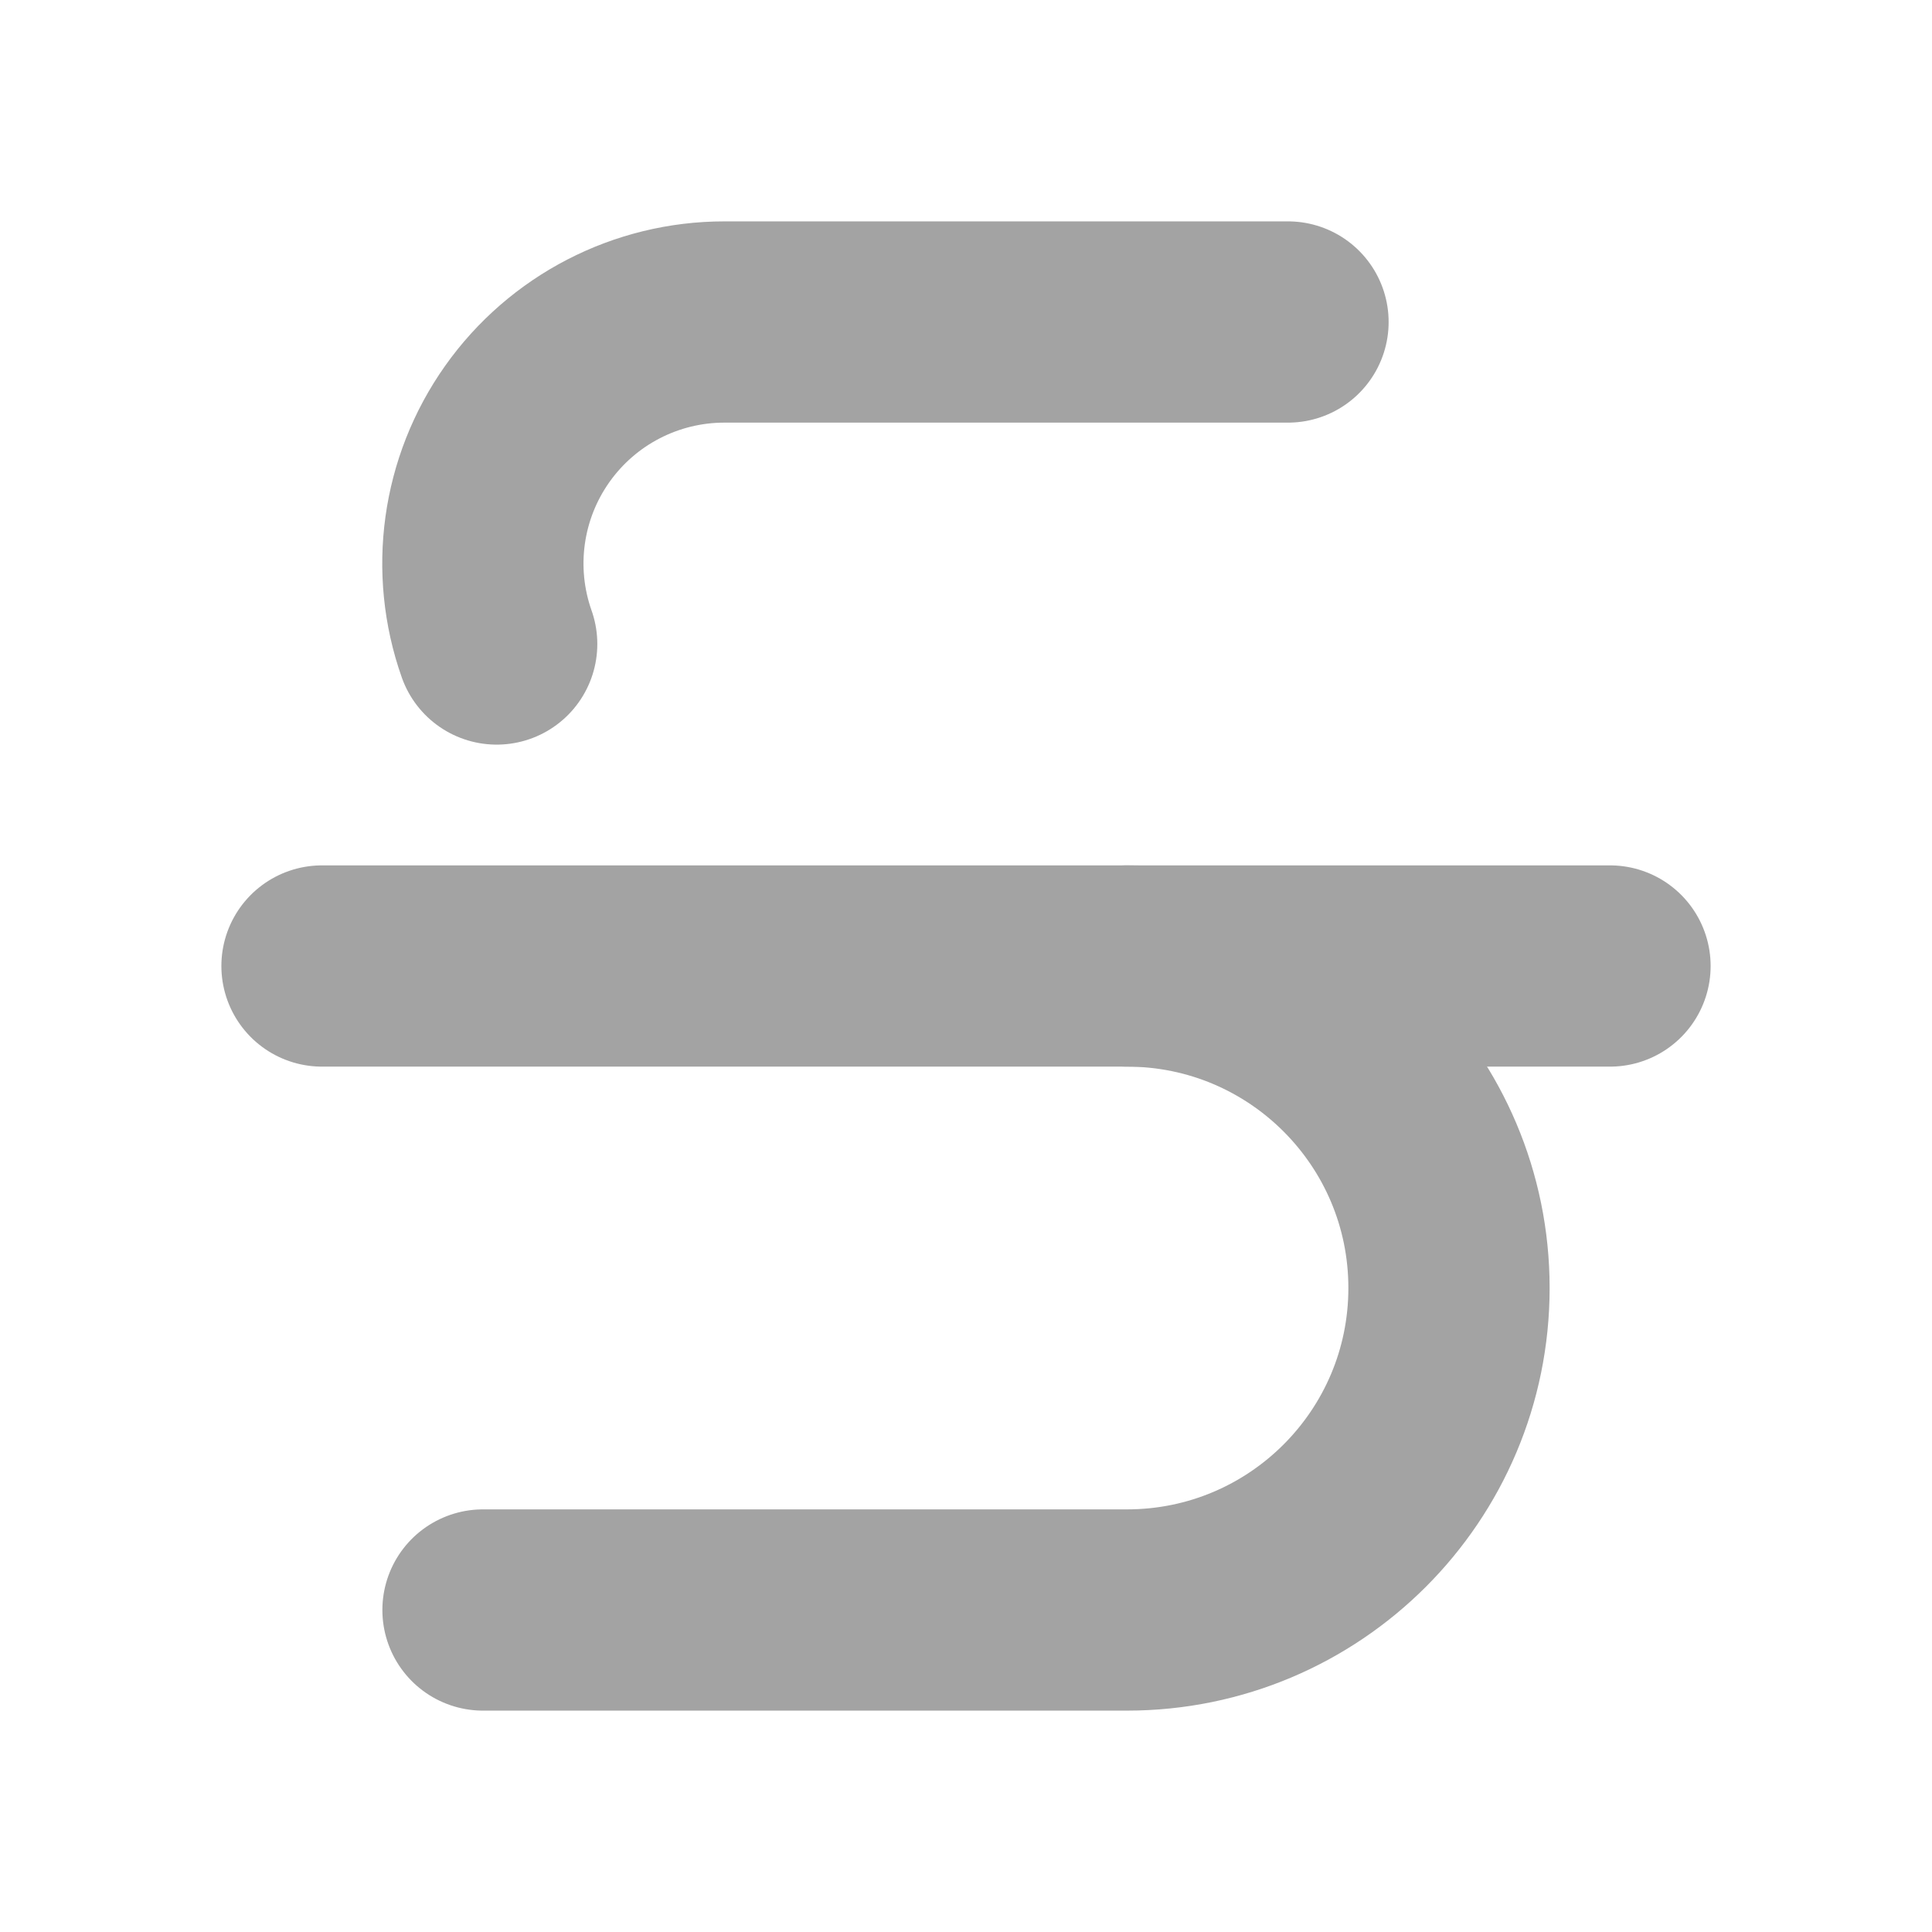
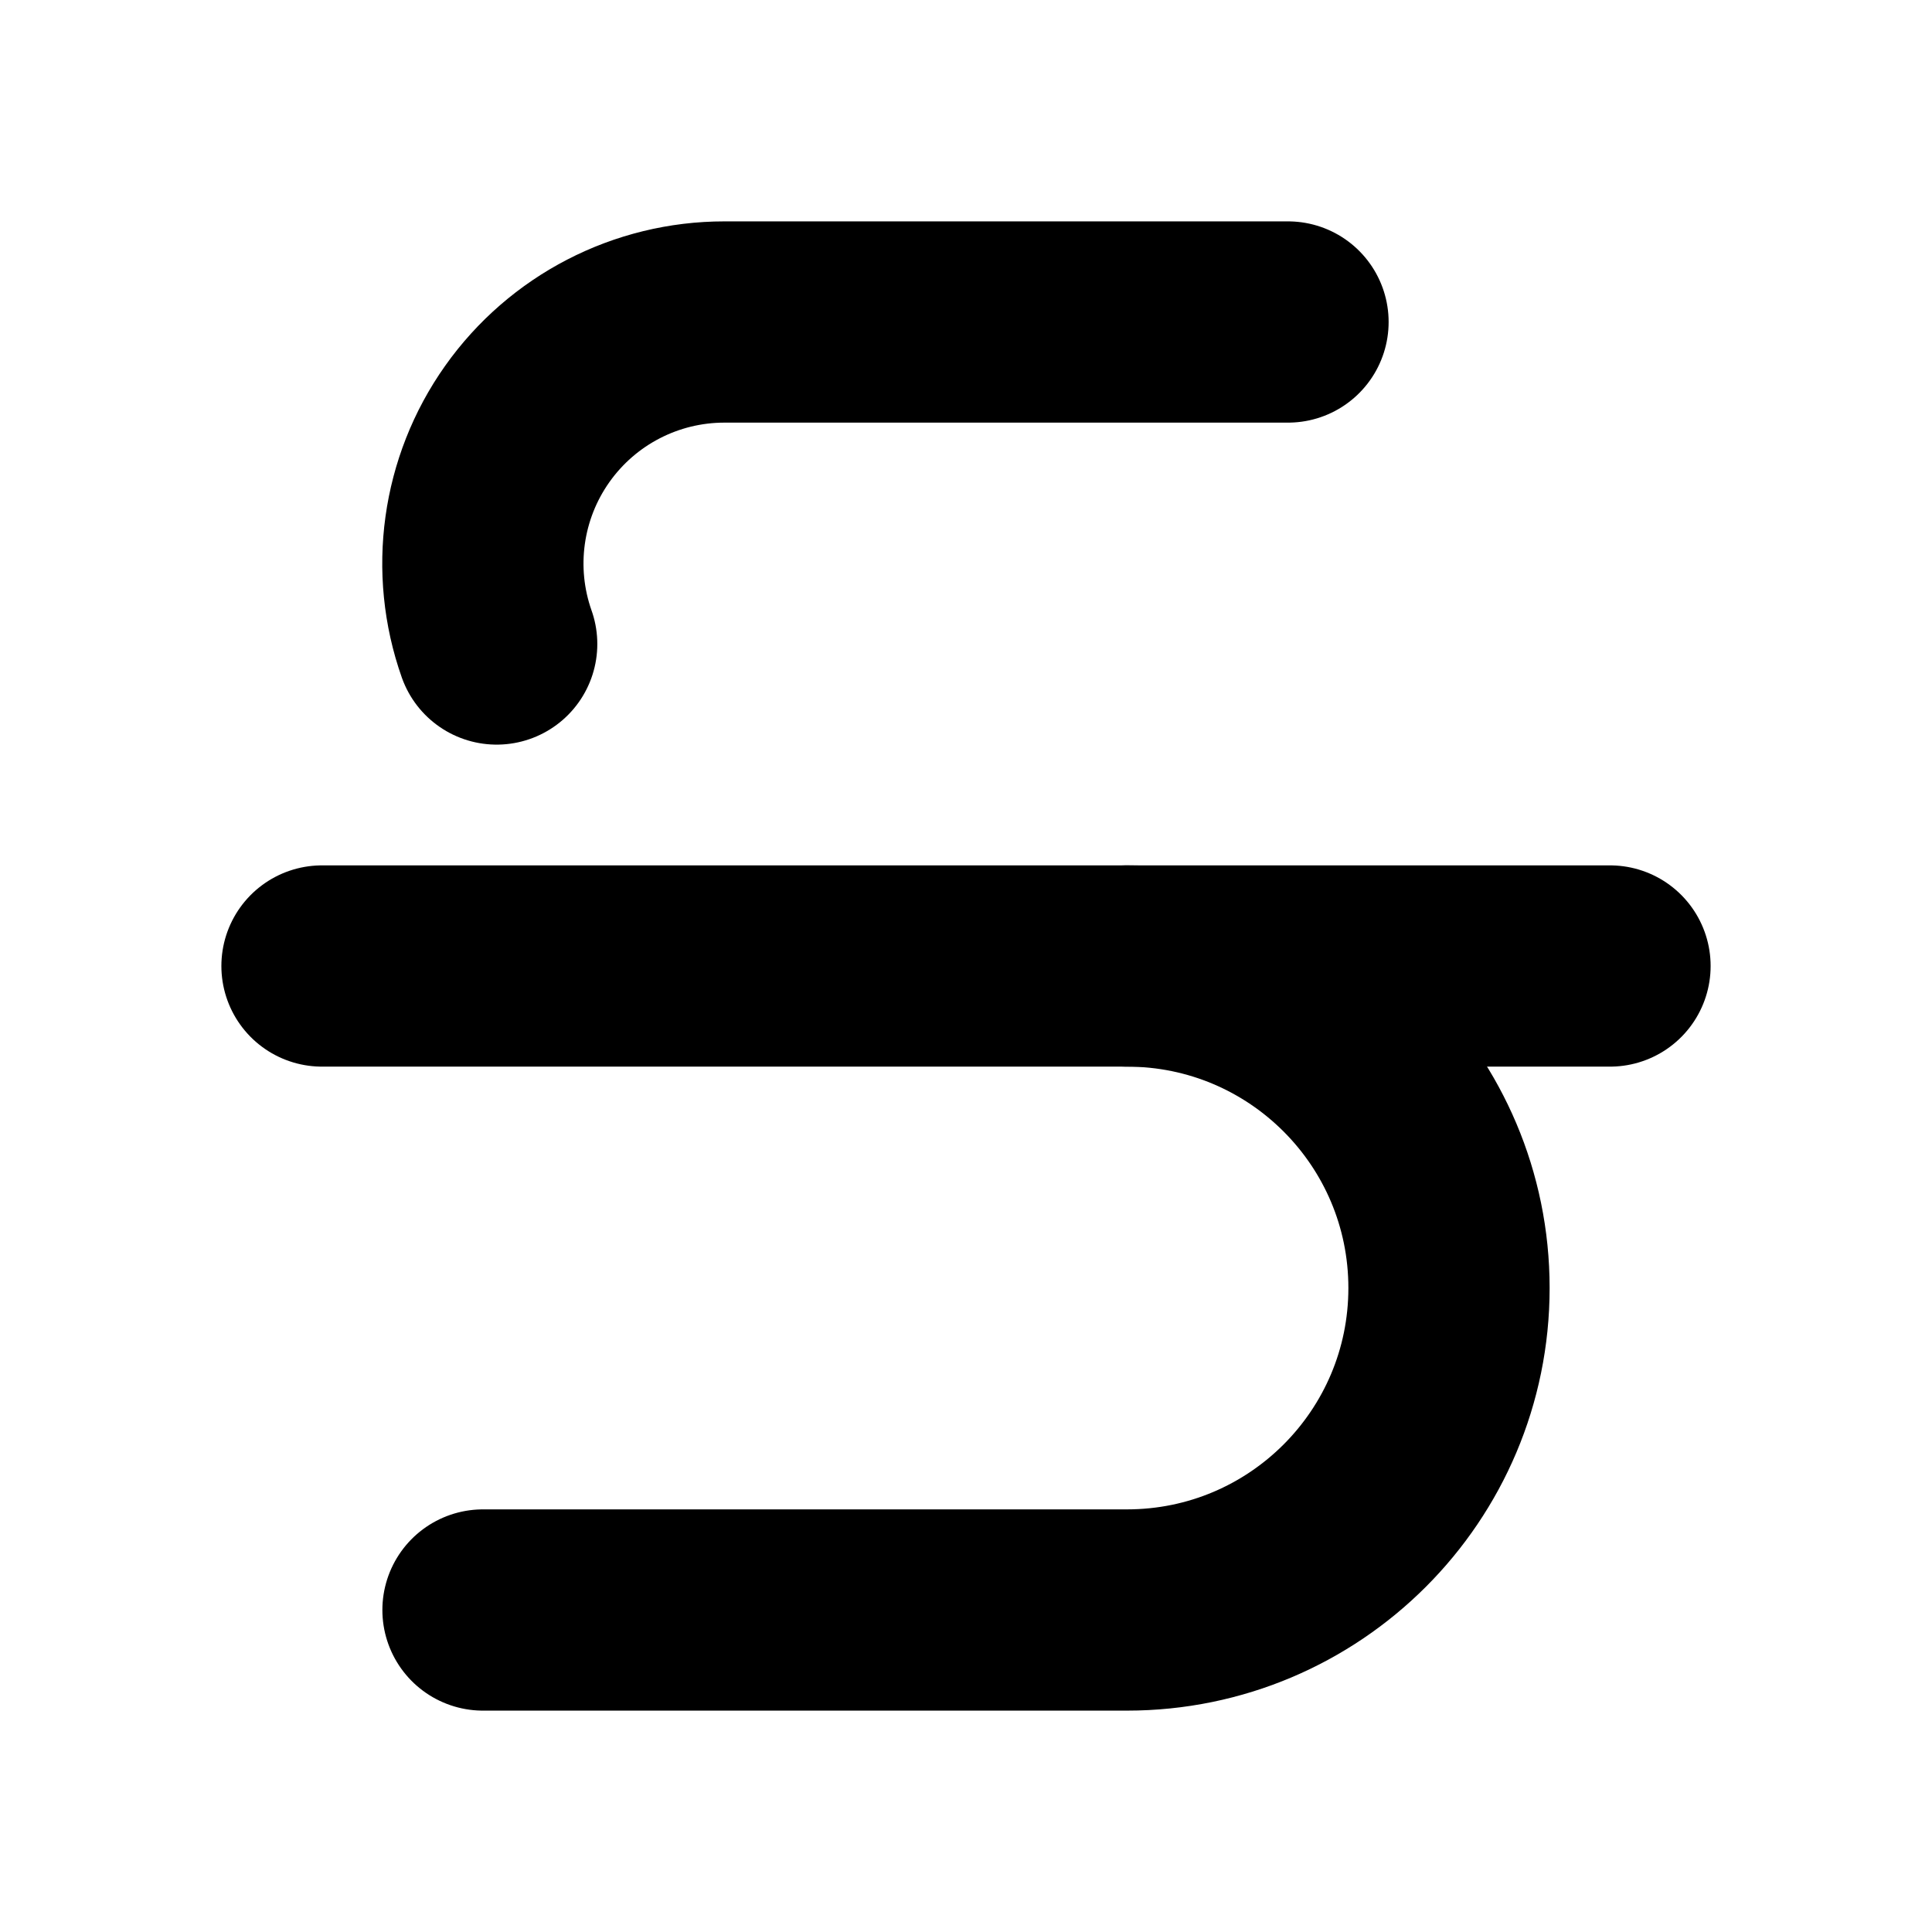
<svg xmlns="http://www.w3.org/2000/svg" width="24" height="24" viewBox="0 0 24 24" fill="none" stroke="currentColor" stroke-width="2.5" stroke-linecap="round" stroke-linejoin="round" class="w-4 h-4">
-   <path d="M16 4H9a3 3 0 0 0-2.83 4" stroke="#A3A3A3" fill="none" stroke-width="2.5px" />
-   <path d="M14 12a4 4 0 0 1 0 8H6" stroke="#A3A3A3" fill="none" stroke-width="2.5px" />
-   <line x1="4" x2="20" y1="12" y2="12" stroke="#A3A3A3" fill="none" stroke-width="2.5px" />
+   <path d="M16 4H9a3 3 0 0 0-2.83 4" stroke="currentColor" fill="none" stroke-width="2.5px" />
+   <path d="M14 12a4 4 0 0 1 0 8H6" stroke="currentColor" fill="none" stroke-width="2.5px" />
+   <line x1="4" x2="20" y1="12" y2="12" stroke="currentColor" fill="none" stroke-width="2.5px" />
</svg>
